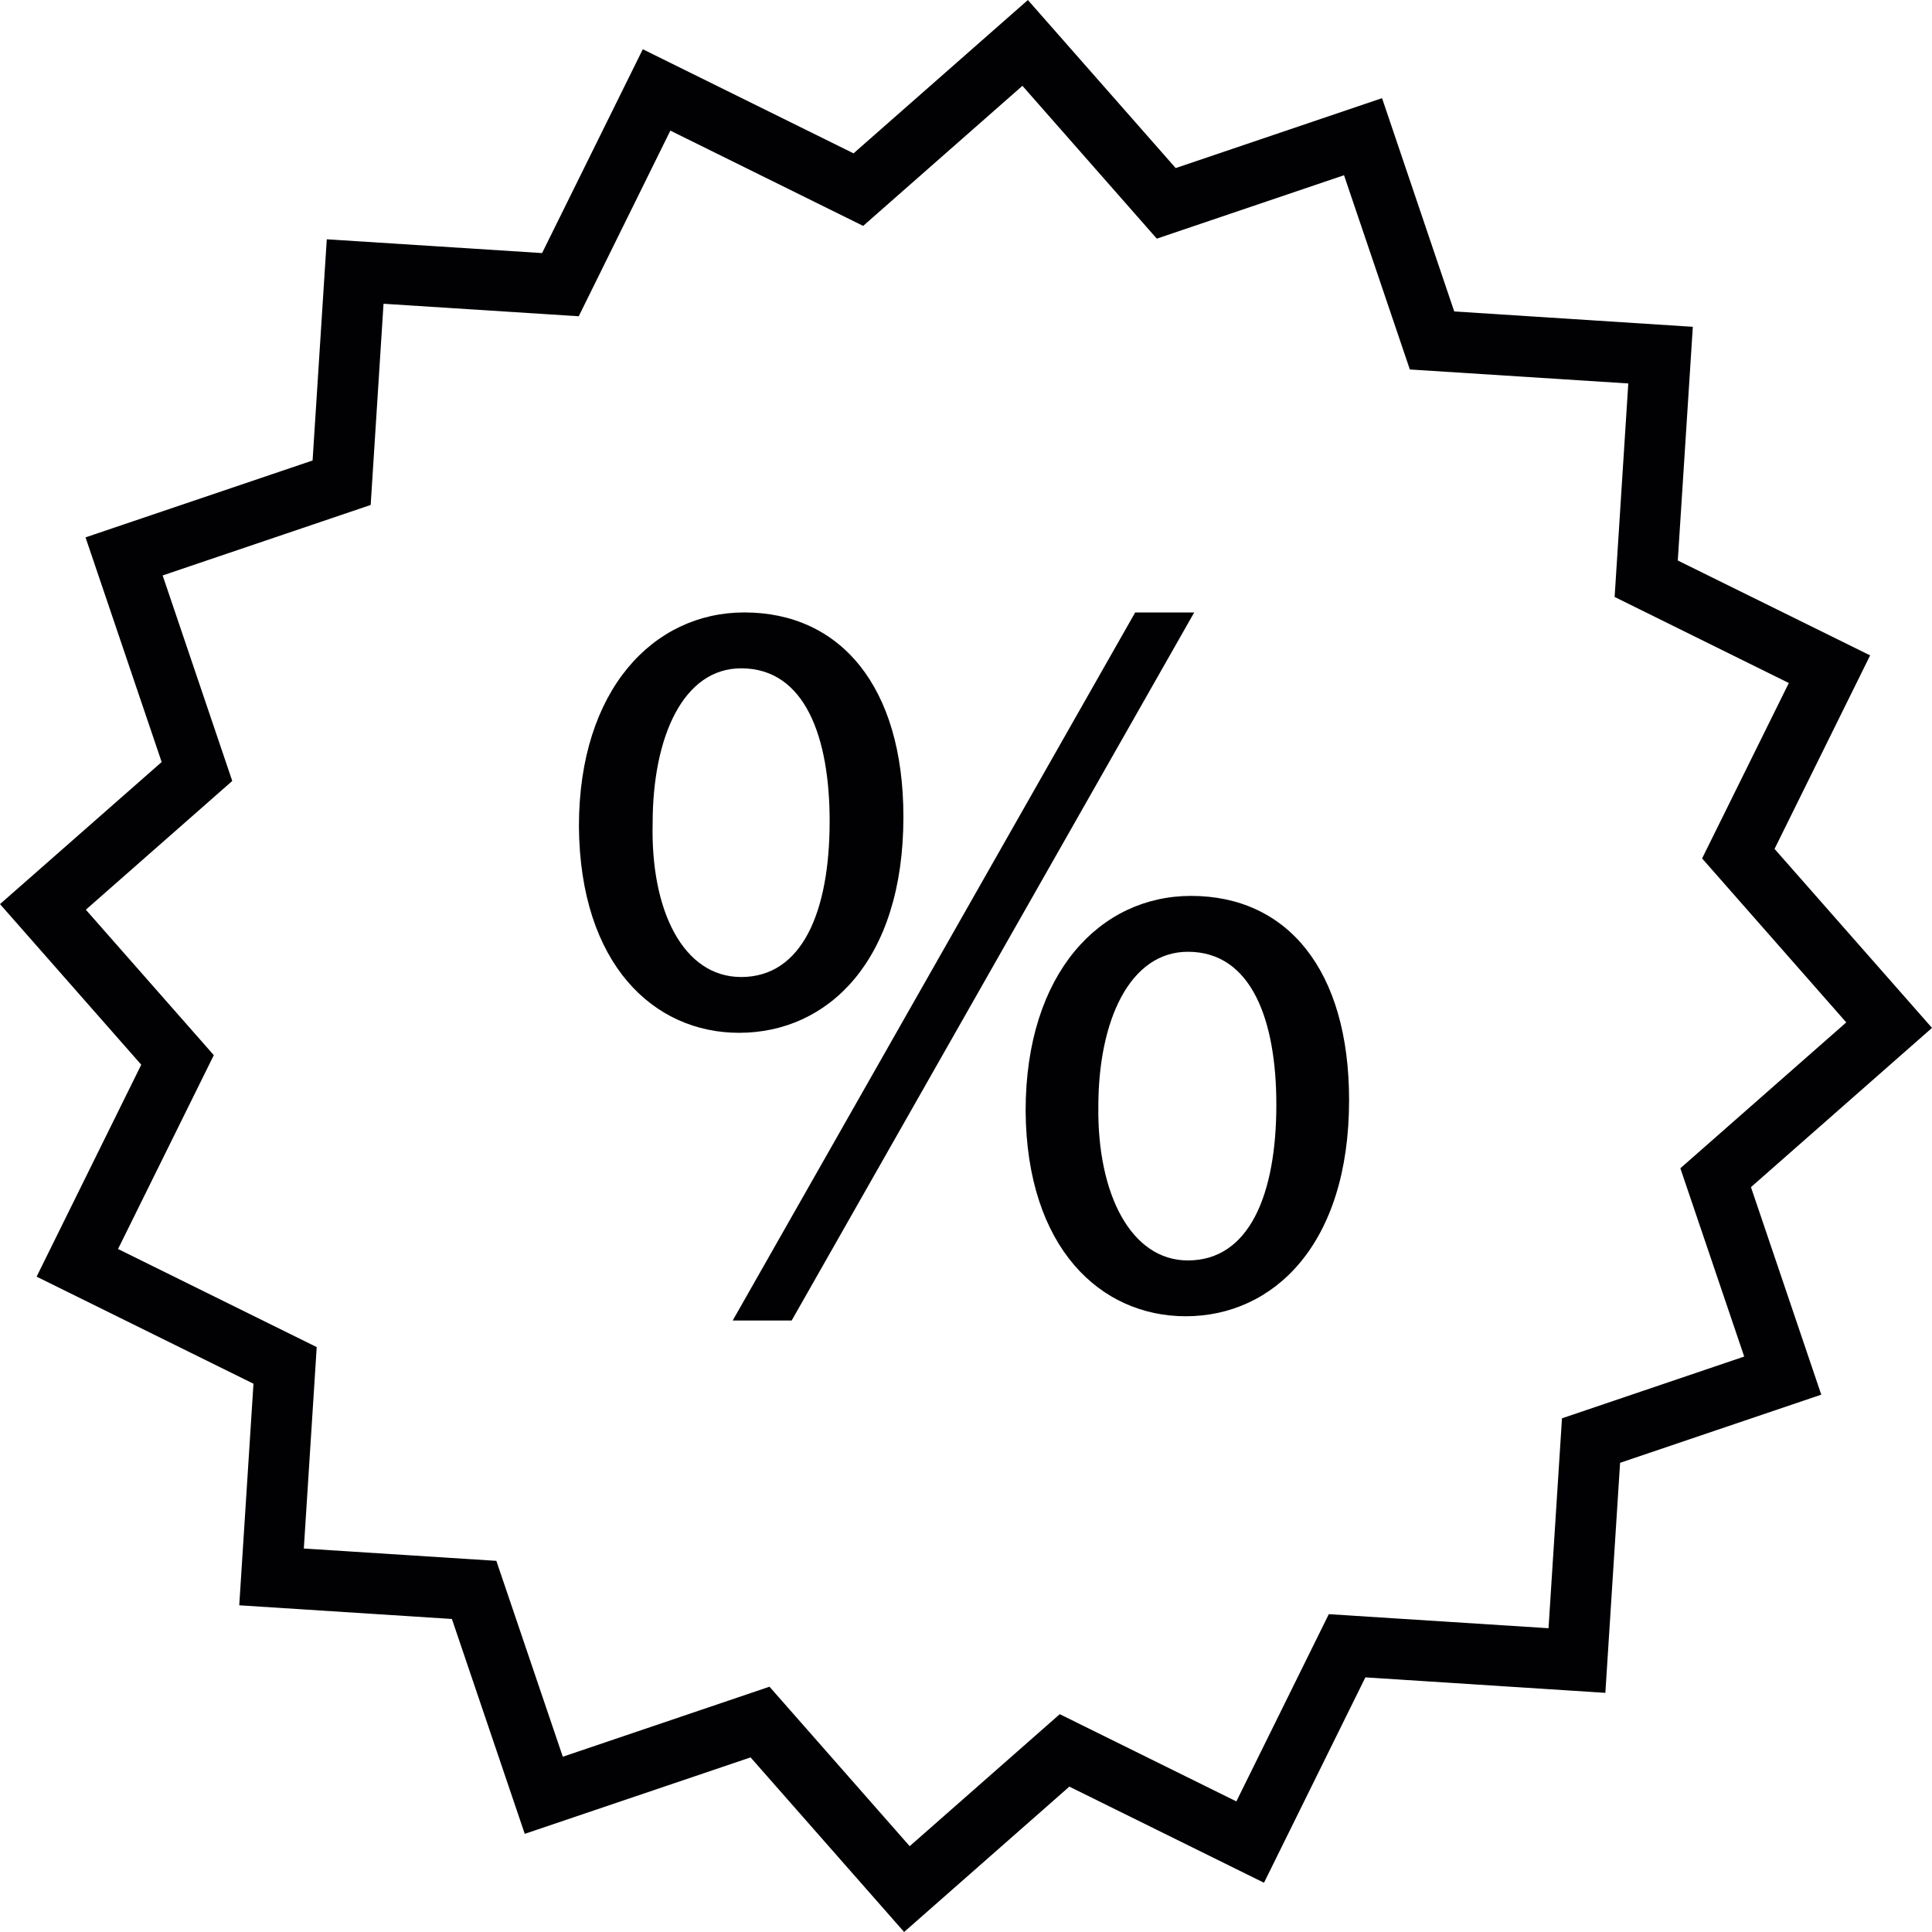
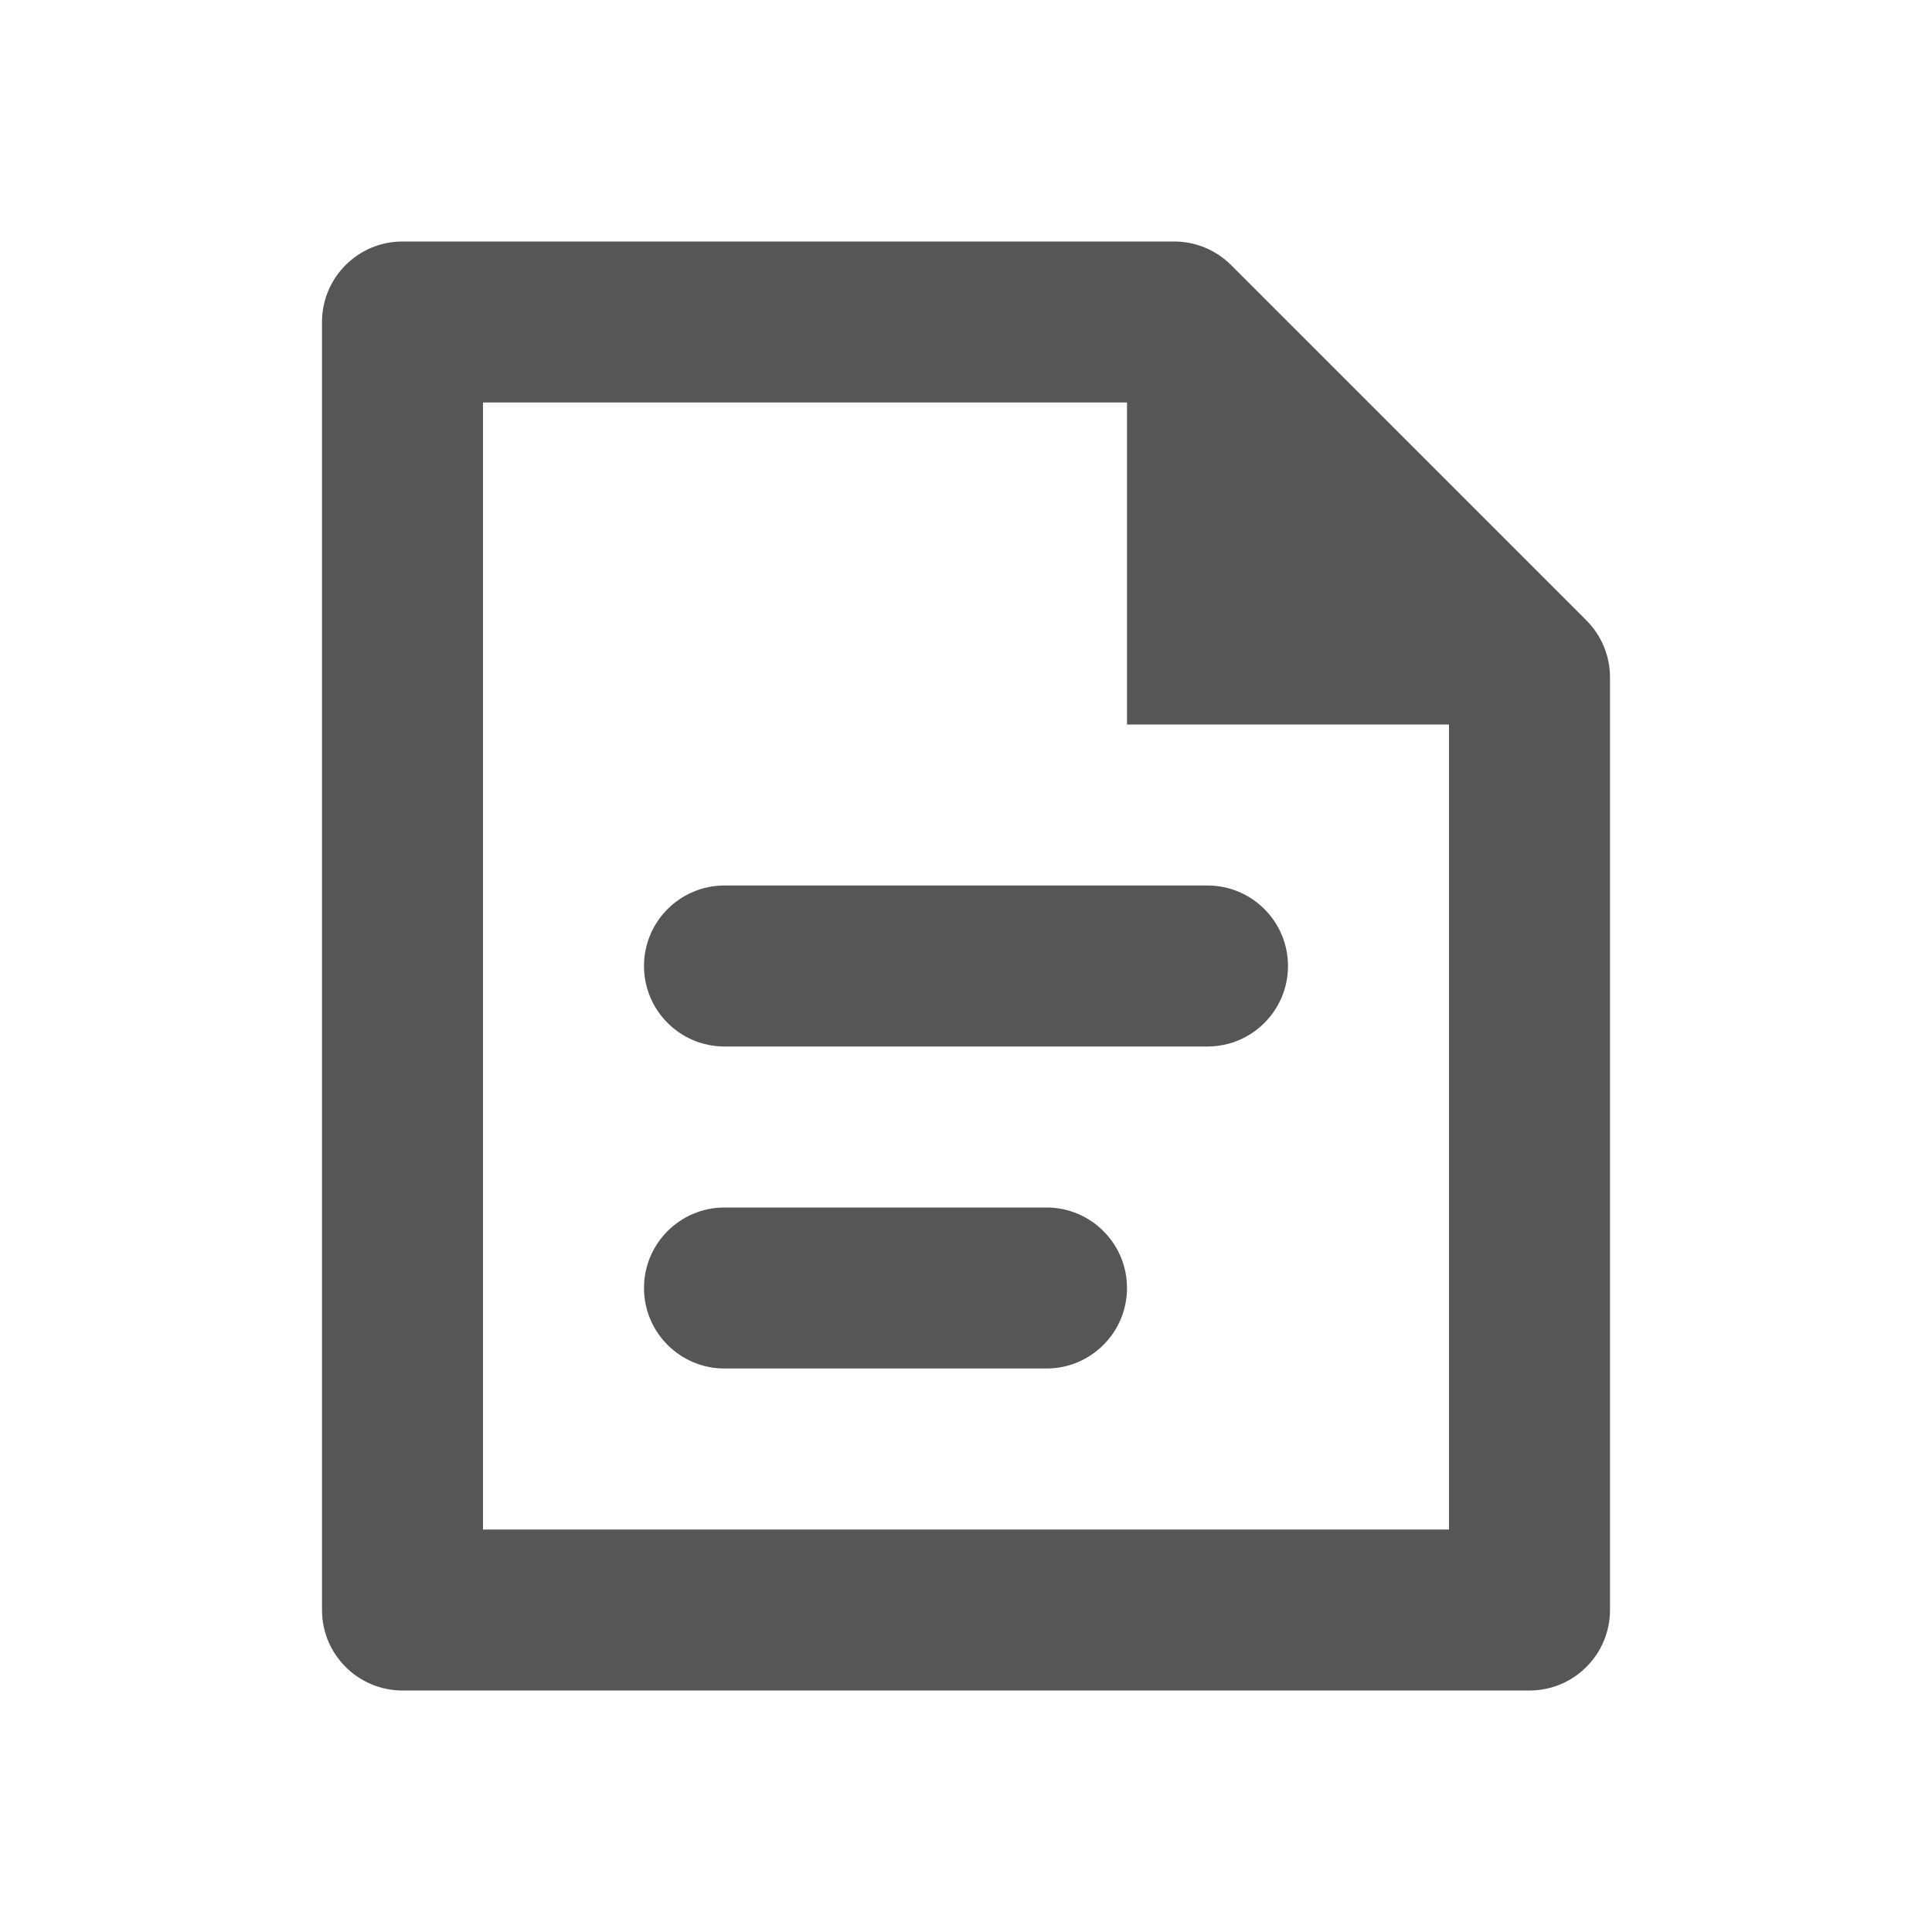
- <svg xmlns="http://www.w3.org/2000/svg" height="800px" width="800px" version="1.1" id="Capa_1" viewBox="0 0 195.803 195.803" xml:space="preserve">
-   <g>
-     <g>
-       <g>
-         <path style="fill:#010002;" d="M195.803,104.175l-15.958-18.141l9.688-19.612l-19.494-9.616l1.525-23.685l-24.182-1.557     l-7.315-21.616l-20.915,7.086L104.173,0.002L86.504,15.541L65.146,4.991L54.939,25.648l-21.82-1.396L31.68,46.67L8.668,54.461     l7.716,22.769L0,91.628l14.315,16.277l-10.604,21.48l21.978,10.851l-1.442,22.457l21.552,1.385l7.383,21.777l22.887-7.748     l15.561,17.694l16.745-14.731l19.727,9.742l10.275-20.815l24.322,1.568l1.492-23.313l20.389-6.907l-7.125-21.033L195.803,104.175     z M158.303,143.743l-1.364,21.273l-22.268-1.424l-9.369,18.975l-17.898-8.84l-15.21,13.378l-14.208-16.162l-20.947,7.097     l-6.735-19.852l-19.512-1.249l1.306-20.414l-20.135-9.942l9.706-19.644L8.7,92.197l14.838-13.048l-7.054-20.829l21.083-7.143     l1.303-20.392l19.784,1.267l9.284-18.814l19.541,9.656l16.141-14.197l13.618,15.489l18.975-6.428l6.671,19.687l22.139,1.417     l-1.385,21.638l17.654,8.722L172.504,87l14.609,16.617L170.3,118.401l6.471,19.082L158.303,143.743z" />
-       </g>
-       <g>
-         <path style="fill:#010002;" d="M120.707,90.797c-9.18,0-16.763,7.791-16.763,21.784c0.1,13.879,7.58,20.818,16.23,20.818     c8.868,0,16.552-7.258,16.552-21.895C136.73,98.27,130.431,90.797,120.707,90.797z M120.389,127.742     c-5.766,0-9.183-6.725-9.076-15.582c0-8.761,3.203-15.7,9.076-15.7c6.51,0,8.965,7.047,8.965,15.489     C129.354,121.121,126.584,127.742,120.389,127.742z" />
-       </g>
-       <g>
-         <path style="fill:#010002;" d="M91.558,82.791c0-13.238-6.406-20.722-16.123-20.722c-9.183,0-16.763,7.802-16.763,21.681     c0.107,13.983,7.58,20.922,16.23,20.922C83.87,104.676,91.558,97.415,91.558,82.791z M66.144,83.432     c0-8.761,3.103-15.7,8.969-15.7c6.514,0,8.969,7.047,8.969,15.489c0,9.176-2.777,15.797-8.969,15.797     C69.247,99.014,65.93,92.29,66.144,83.432z" />
-       </g>
-       <g>
-         <polygon style="fill:#010002;" points="115.049,62.07 74.258,133.829 80.234,133.829 121.03,62.07    " />
-       </g>
-     </g>
-   </g>
+ <svg xmlns="http://www.w3.org/2000/svg" width="24" height="24" viewBox="0 0 24 24" fill="none">
+   <path fill-rule="evenodd" clip-rule="evenodd" d="M5 3C4.448 3 4 3.448 4 4V20C4 20.552 4.448 21 5 21H19C19.552 21 20 20.552 20 20V8.414C20 8.149 19.895 7.895 19.707 7.707L15.293 3.293C15.105 3.105 14.851 3 14.586 3H5ZM6 5H14V9H18V19H6V5ZM8 12C8 11.448 8.448 11 9 11H15C15.552 11 16 11.448 16 12C16 12.552 15.552 13 15 13H9C8.448 13 8 12.552 8 12ZM8 16C8 15.448 8.448 15 9 15H13C13.552 15 14 15.448 14 16C14 16.552 13.552 17 13 17H9C8.448 17 8 16.552 8 16Z" fill="#565656" />
</svg>
